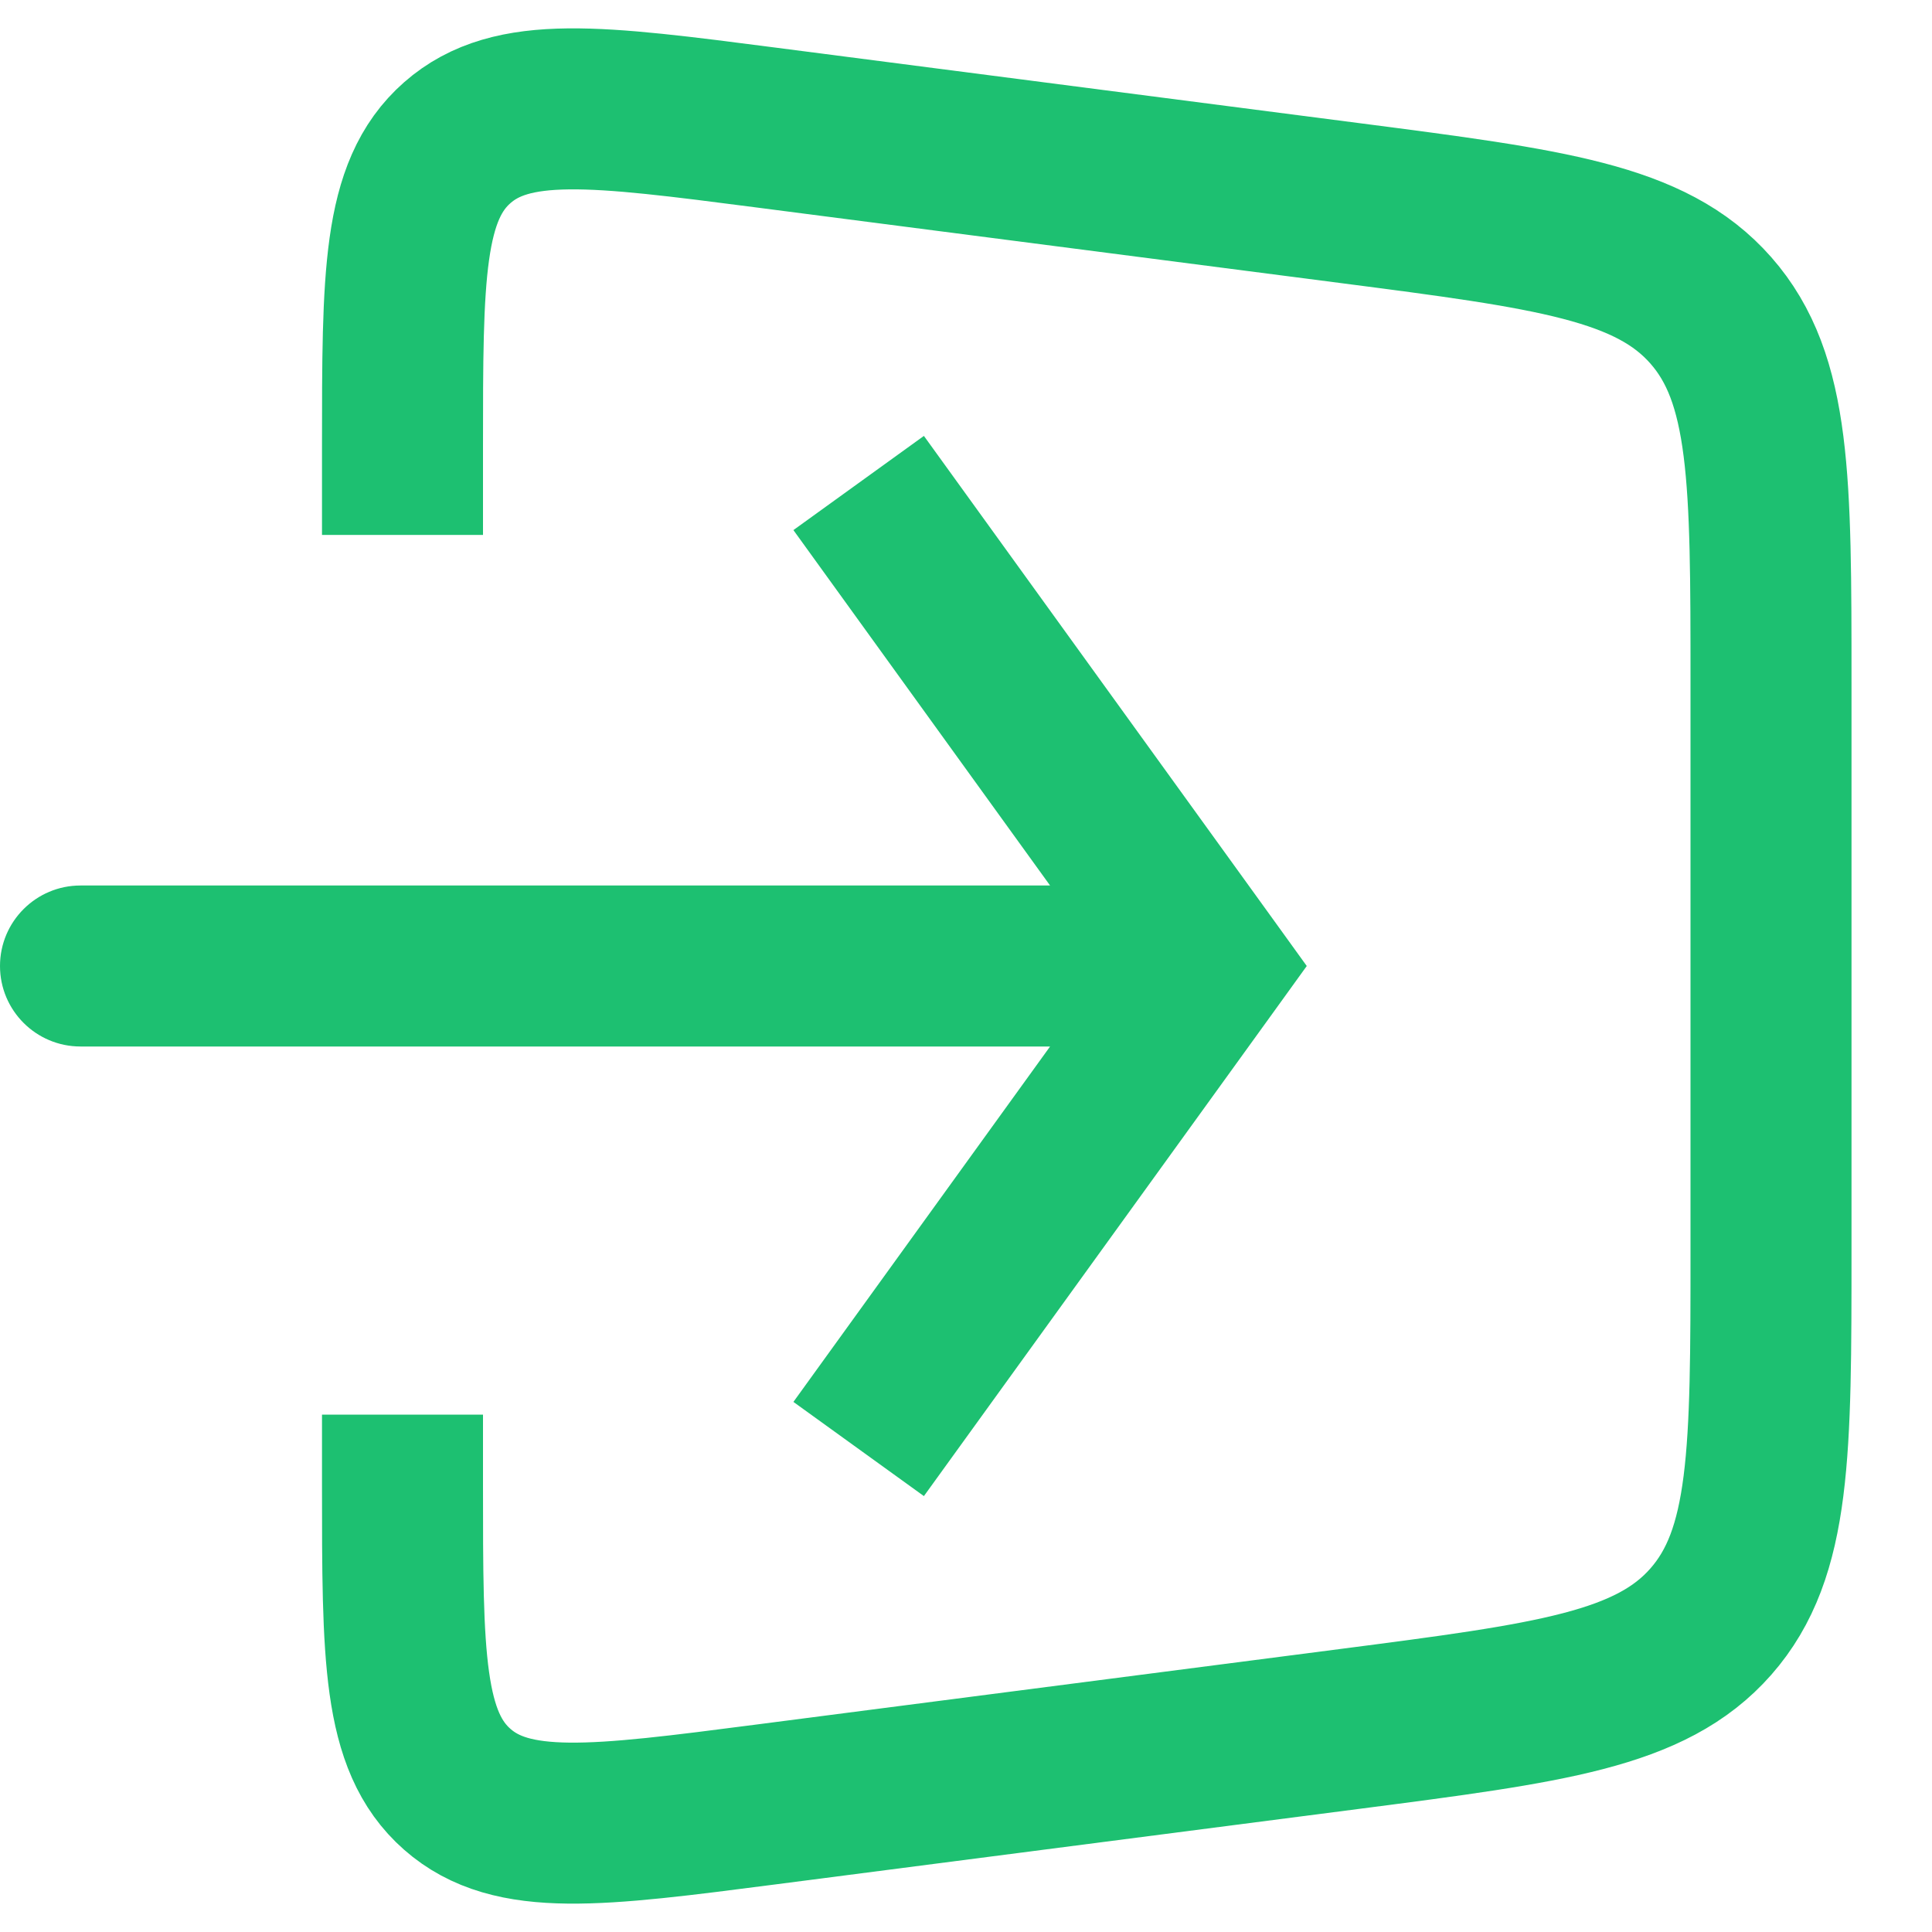
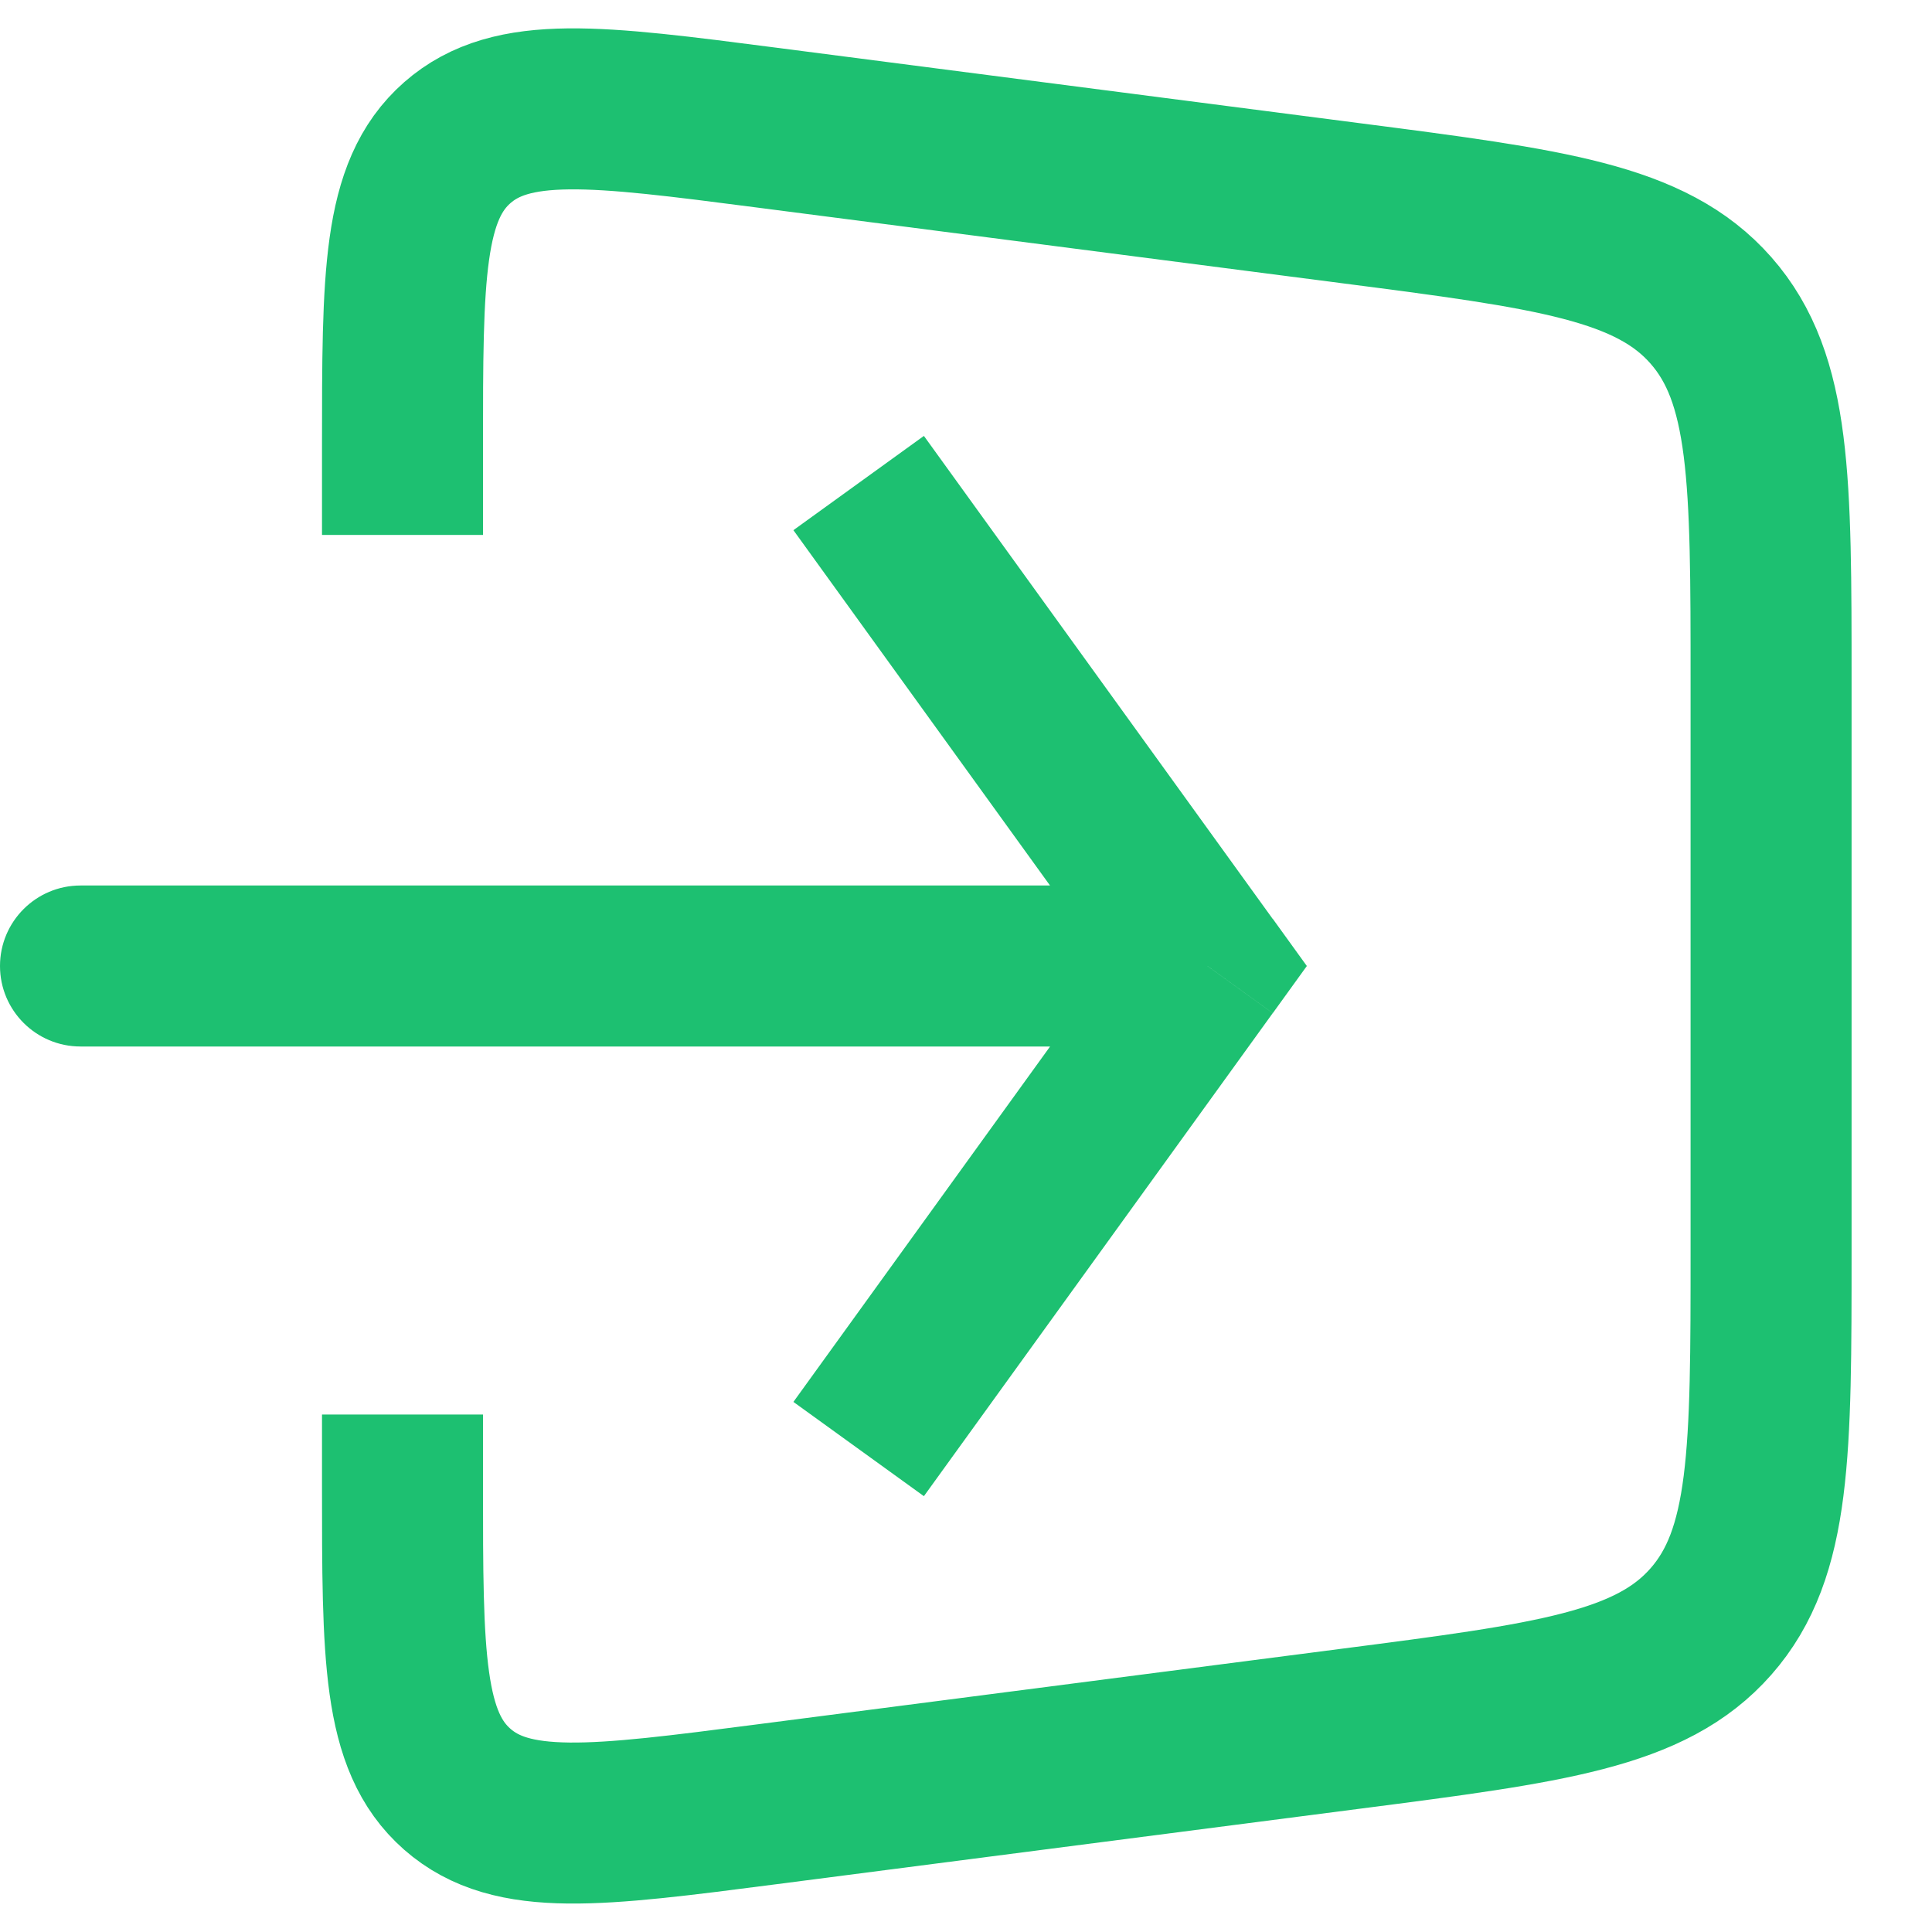
- <svg xmlns="http://www.w3.org/2000/svg" width="24" height="24" viewBox="0 0 24 24" fill="none">
-   <path d="M5 6.645V5.551C5 3.431 5 2.371 5.68 1.773C6.359 1.176 7.411 1.312 9.513 1.584L16.77 2.523C19.261 2.846 20.507 3.007 21.253 3.856C22 4.706 22 5.962 22 8.474V15.526C22 18.038 22 19.294 21.253 20.144C20.507 20.993 19.261 21.154 16.77 21.477L9.513 22.416C7.411 22.688 6.359 22.824 5.68 22.227C5 21.629 5 20.569 5 18.449V17.573" stroke="#1DC071" stroke-width="2" />
-   <path d="M15 12L15.811 11.415L16.233 12L15.811 12.585L15 12ZM1 13C0.448 13 0 12.552 0 12C0 11.448 0.448 11 1 11V13ZM11.477 5.415L15.811 11.415L14.189 12.585L9.856 6.585L11.477 5.415ZM15.811 12.585L11.477 18.585L9.856 17.415L14.189 11.415L15.811 12.585ZM15 13H1V11H15V13Z" fill="#1DC071" />
+ <svg xmlns="http://www.w3.org/2000/svg" fill="none" height="24" viewBox="0 0 24 24" width="24">
+   <path d="m5 6.645v-1.094c0-2.12 0-3.18.68-3.778.68-.597 1.731-.461 3.834-.189l7.257.939c2.491.322 3.737.484 4.483 1.333.747.85.747 2.105.747 4.617v7.053c0 2.512 0 3.768-.747 4.617-.747.85-1.992 1.011-4.483 1.333l-7.257.939c-2.103.272-3.154.408-3.834-.189-.68-.597-.68-1.657-.68-3.778v-.876" stroke="#1dc071" stroke-width="2" />
+   <path d="m15 12 .811-.586.423.586-.423.586zm-14 1c-.552 0-1-.448-1-1s.448-1 1-1zm10.477-7.585 4.333 6-1.621 1.171-4.333-6zm4.333 7.171-4.333 6-1.621-1.171 4.333-6zm-.811.414h-14v-2h14z" fill="#1dc071" />
</svg>
